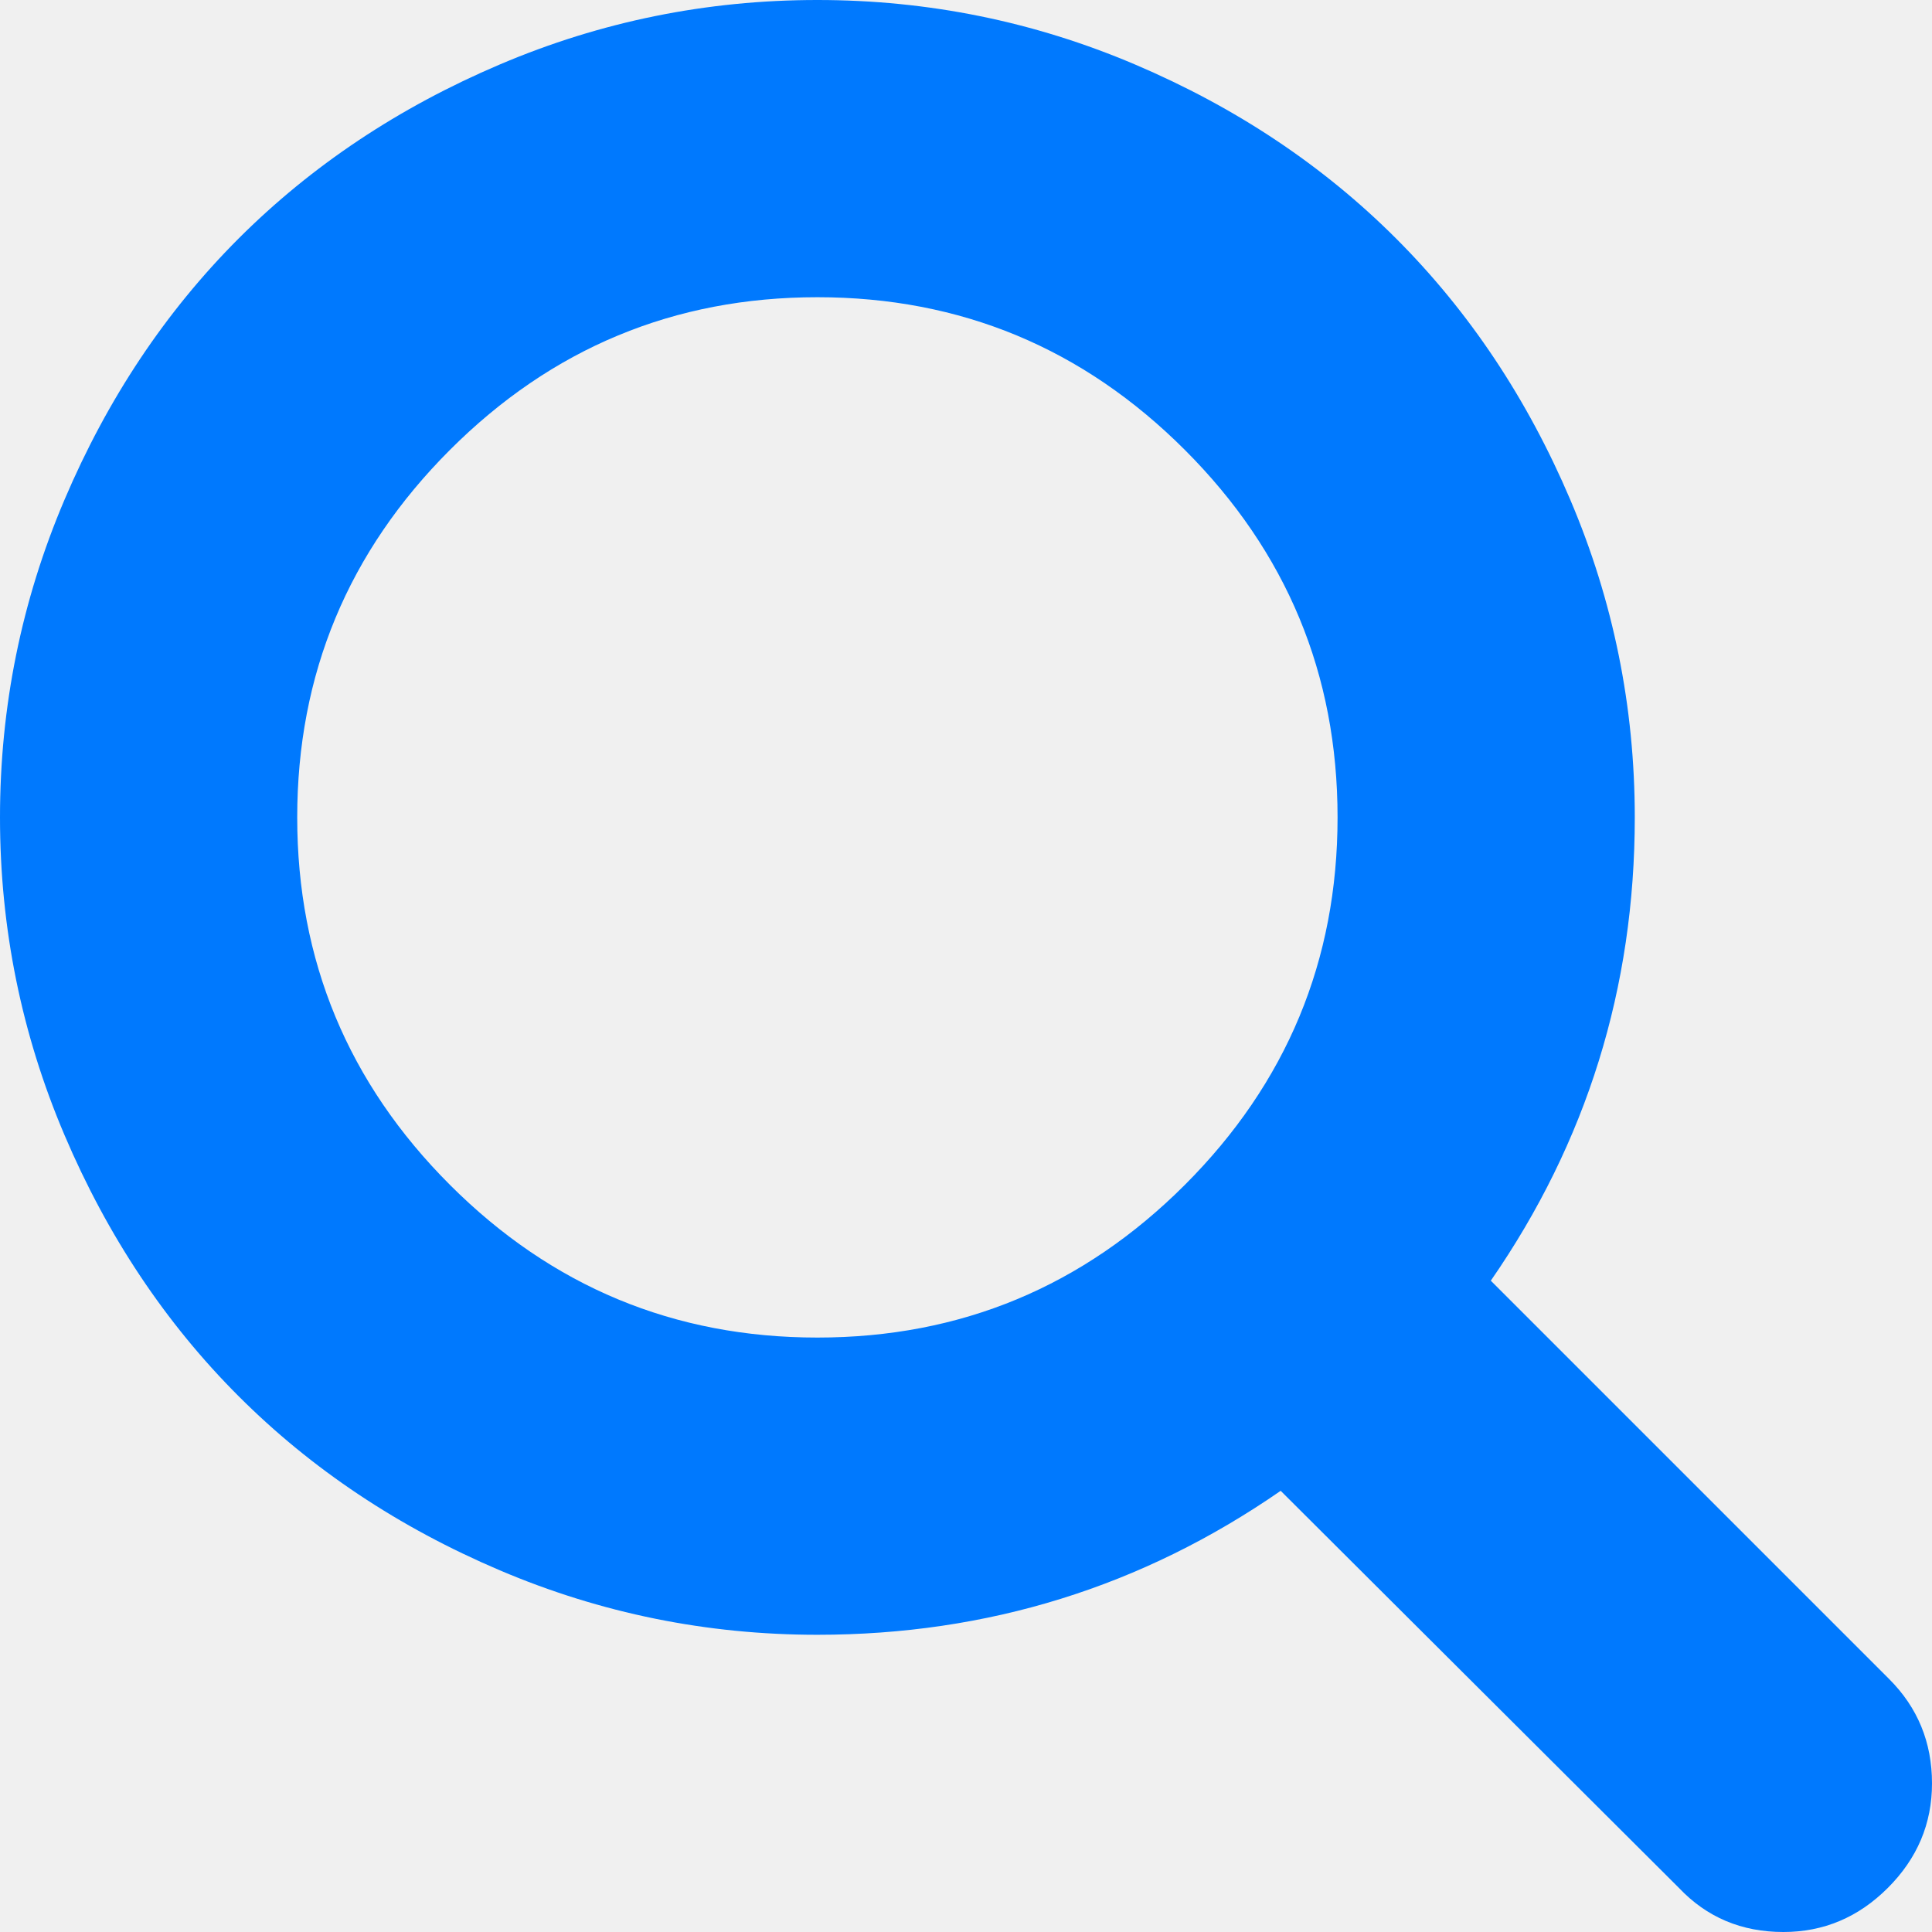
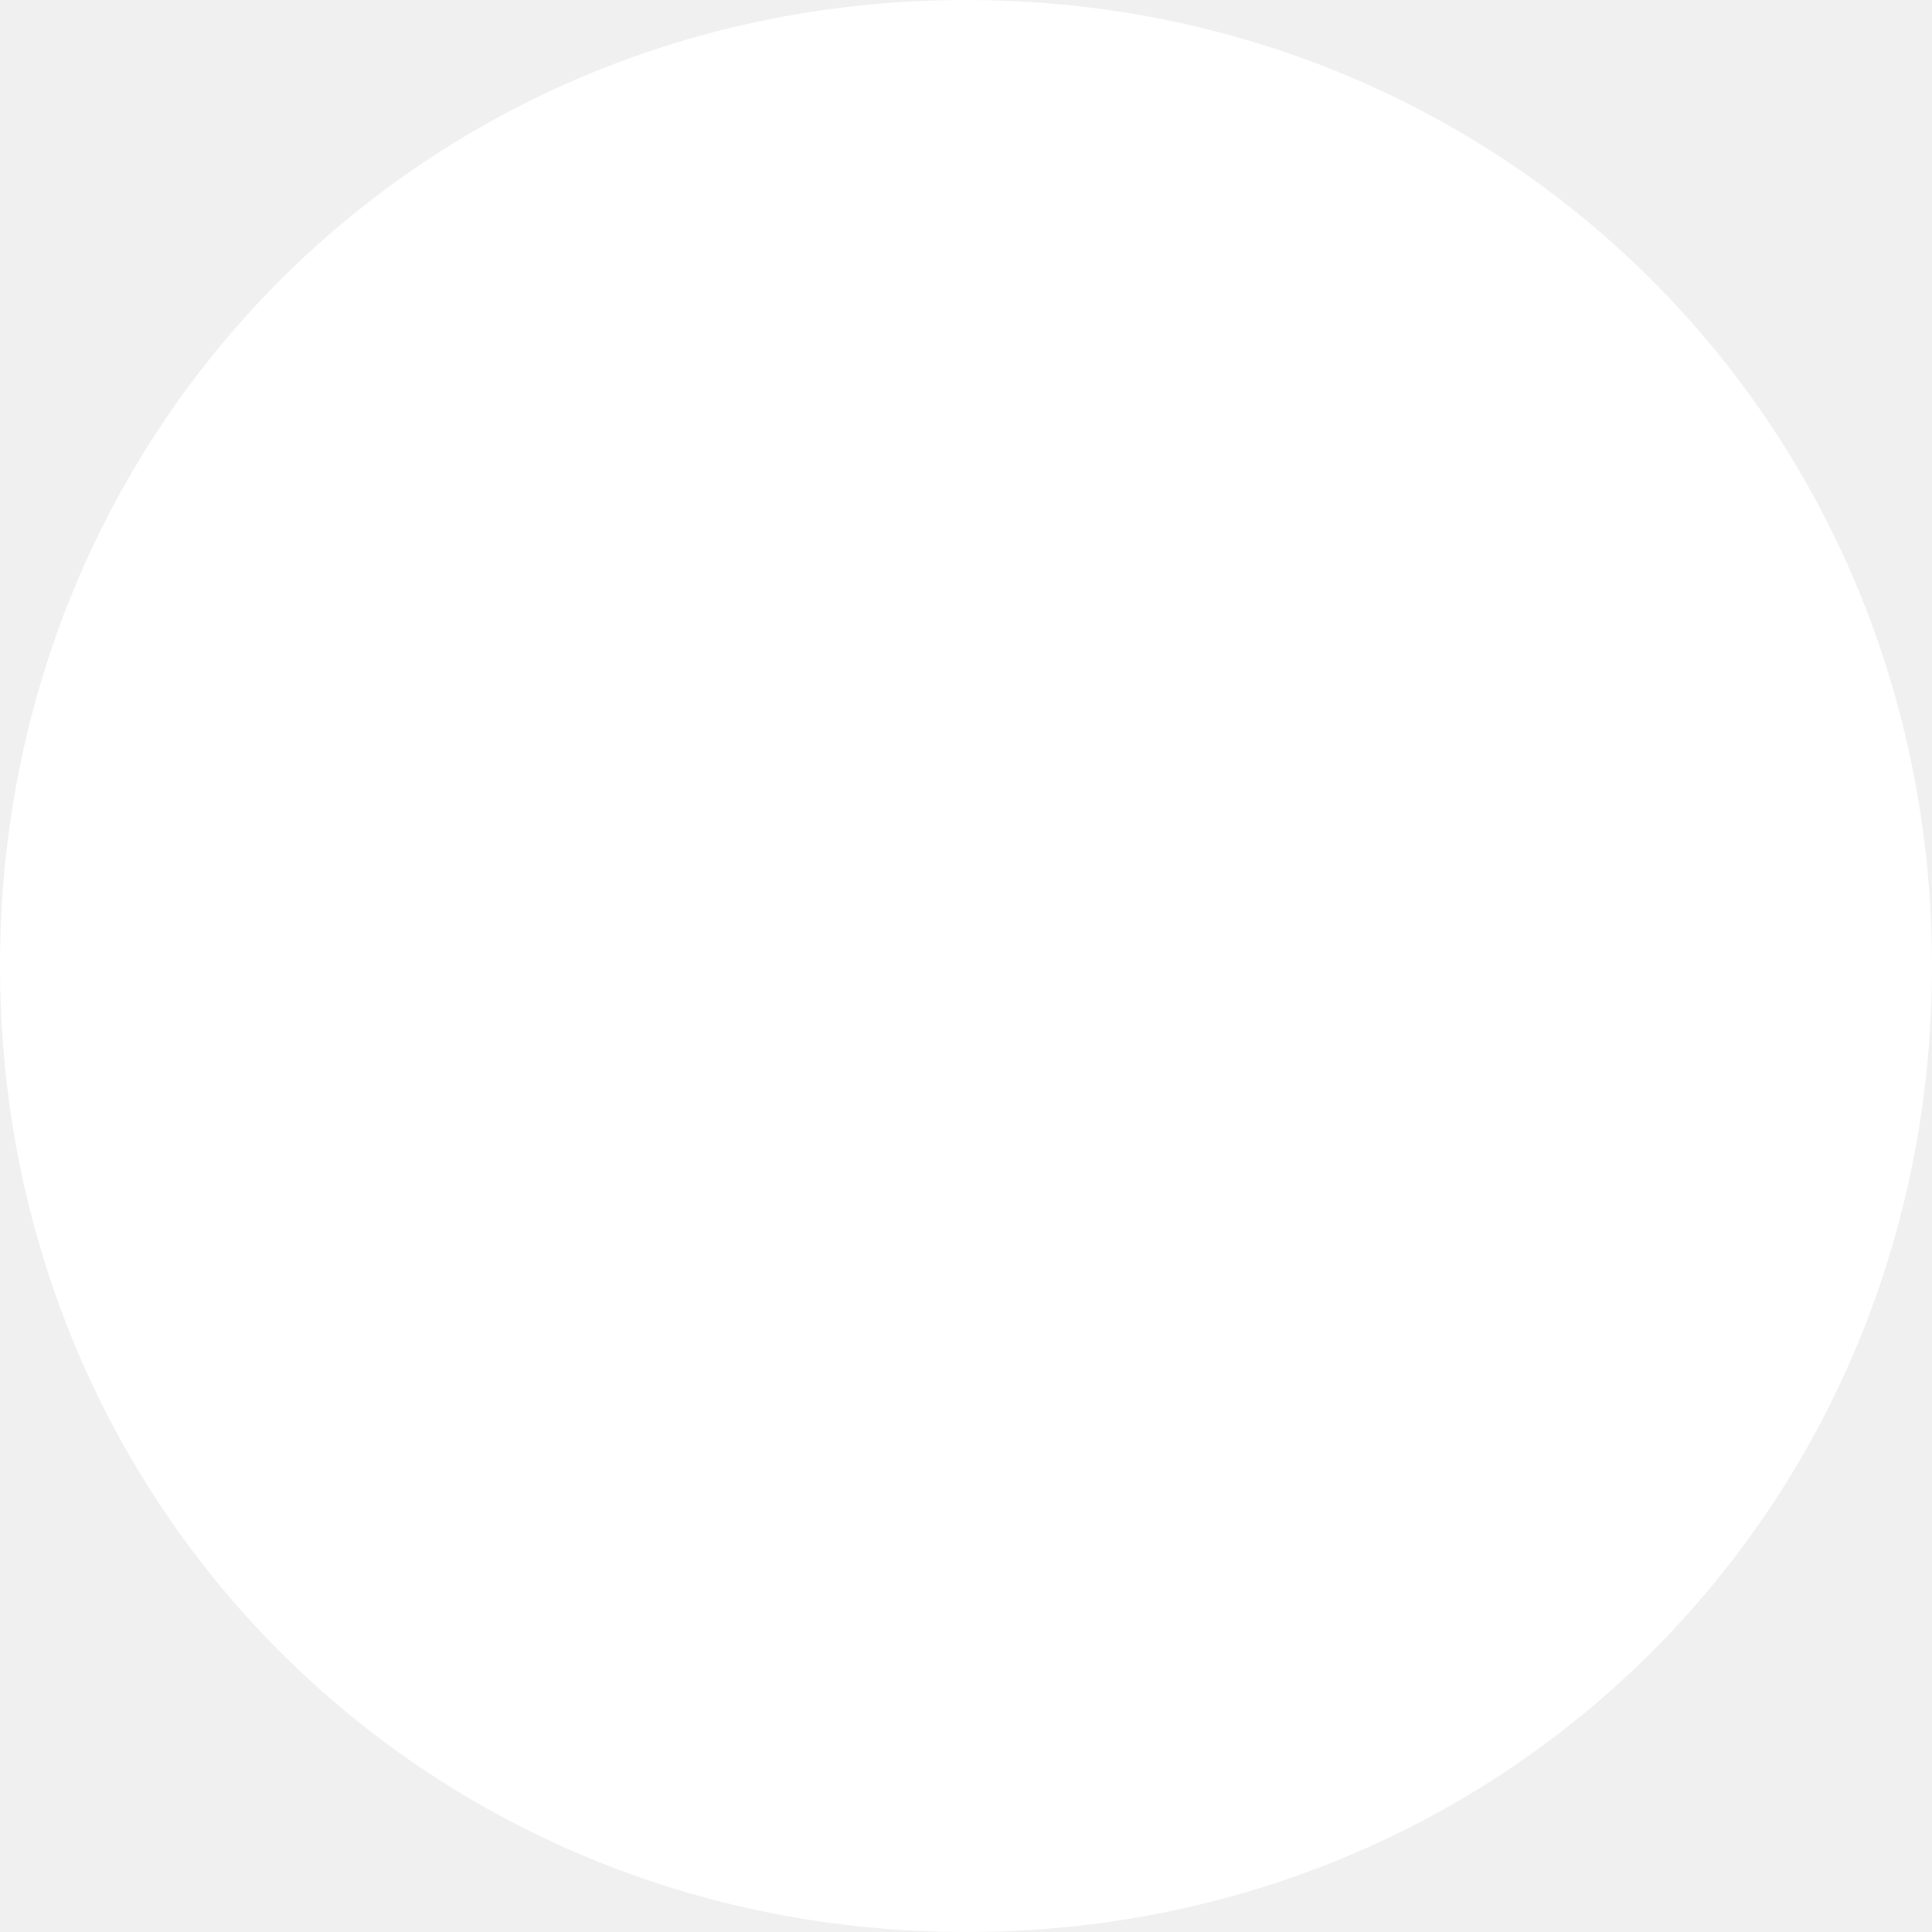
- <svg xmlns="http://www.w3.org/2000/svg" version="1.1" width="25px" height="25px">
-   <g transform="matrix(1 0 0 1 -263 -74 )">
-     <path d="M 15.332 15.332  C 16.649 14.015  17.308 12.43  17.308 10.577  C 17.308 8.724  16.649 7.139  15.332 5.822  C 14.015 4.505  12.43 3.846  10.577 3.846  C 8.724 3.846  7.139 4.505  5.822 5.822  C 4.505 7.139  3.846 8.724  3.846 10.577  C 3.846 12.43  4.505 14.015  5.822 15.332  C 7.139 16.649  8.724 17.308  10.577 17.308  C 12.43 17.308  14.015 16.649  15.332 15.332  Z M 24.444 21.725  C 24.815 22.095  25 22.546  25 23.077  C 25 23.598  24.81 24.048  24.429 24.429  C 24.048 24.81  23.598 25  23.077 25  C 22.536 25  22.085 24.81  21.725 24.429  L 16.572 19.291  C 14.779 20.533  12.78 21.154  10.577 21.154  C 9.145 21.154  7.775 20.876  6.468 20.32  C 5.161 19.764  4.034 19.013  3.087 18.066  C 2.141 17.12  1.39 15.993  0.834 14.686  C 0.278 13.379  0 12.009  0 10.577  C 0 9.145  0.278 7.775  0.834 6.468  C 1.39 5.161  2.141 4.034  3.087 3.087  C 4.034 2.141  5.161 1.39  6.468 0.834  C 7.775 0.278  9.145 0  10.577 0  C 12.009 0  13.379 0.278  14.686 0.834  C 15.993 1.39  17.12 2.141  18.066 3.087  C 19.013 4.034  19.764 5.161  20.32 6.468  C 20.876 7.775  21.154 9.145  21.154 10.577  C 21.154 12.78  20.533 14.779  19.291 16.572  L 24.444 21.725  Z " fill-rule="nonzero" fill="#0079fe" stroke="none" transform="matrix(1 0 0 1 263 74 )" />
+ <svg xmlns="http://www.w3.org/2000/svg" version="1.1" width="4px" height="4px">
+   <g transform="matrix(1 0 0 1 -308 -42 )">
+     <path d="M 310 42  C 311.12 42  312 42.88  312 44  C 312 45.12  311.12 46  310 46  C 308.88 46  308 45.12  308 44  C 308 42.88  308.88 42  310 42  Z " fill-rule="nonzero" fill="#ffffff" stroke="none" />
  </g>
</svg>
